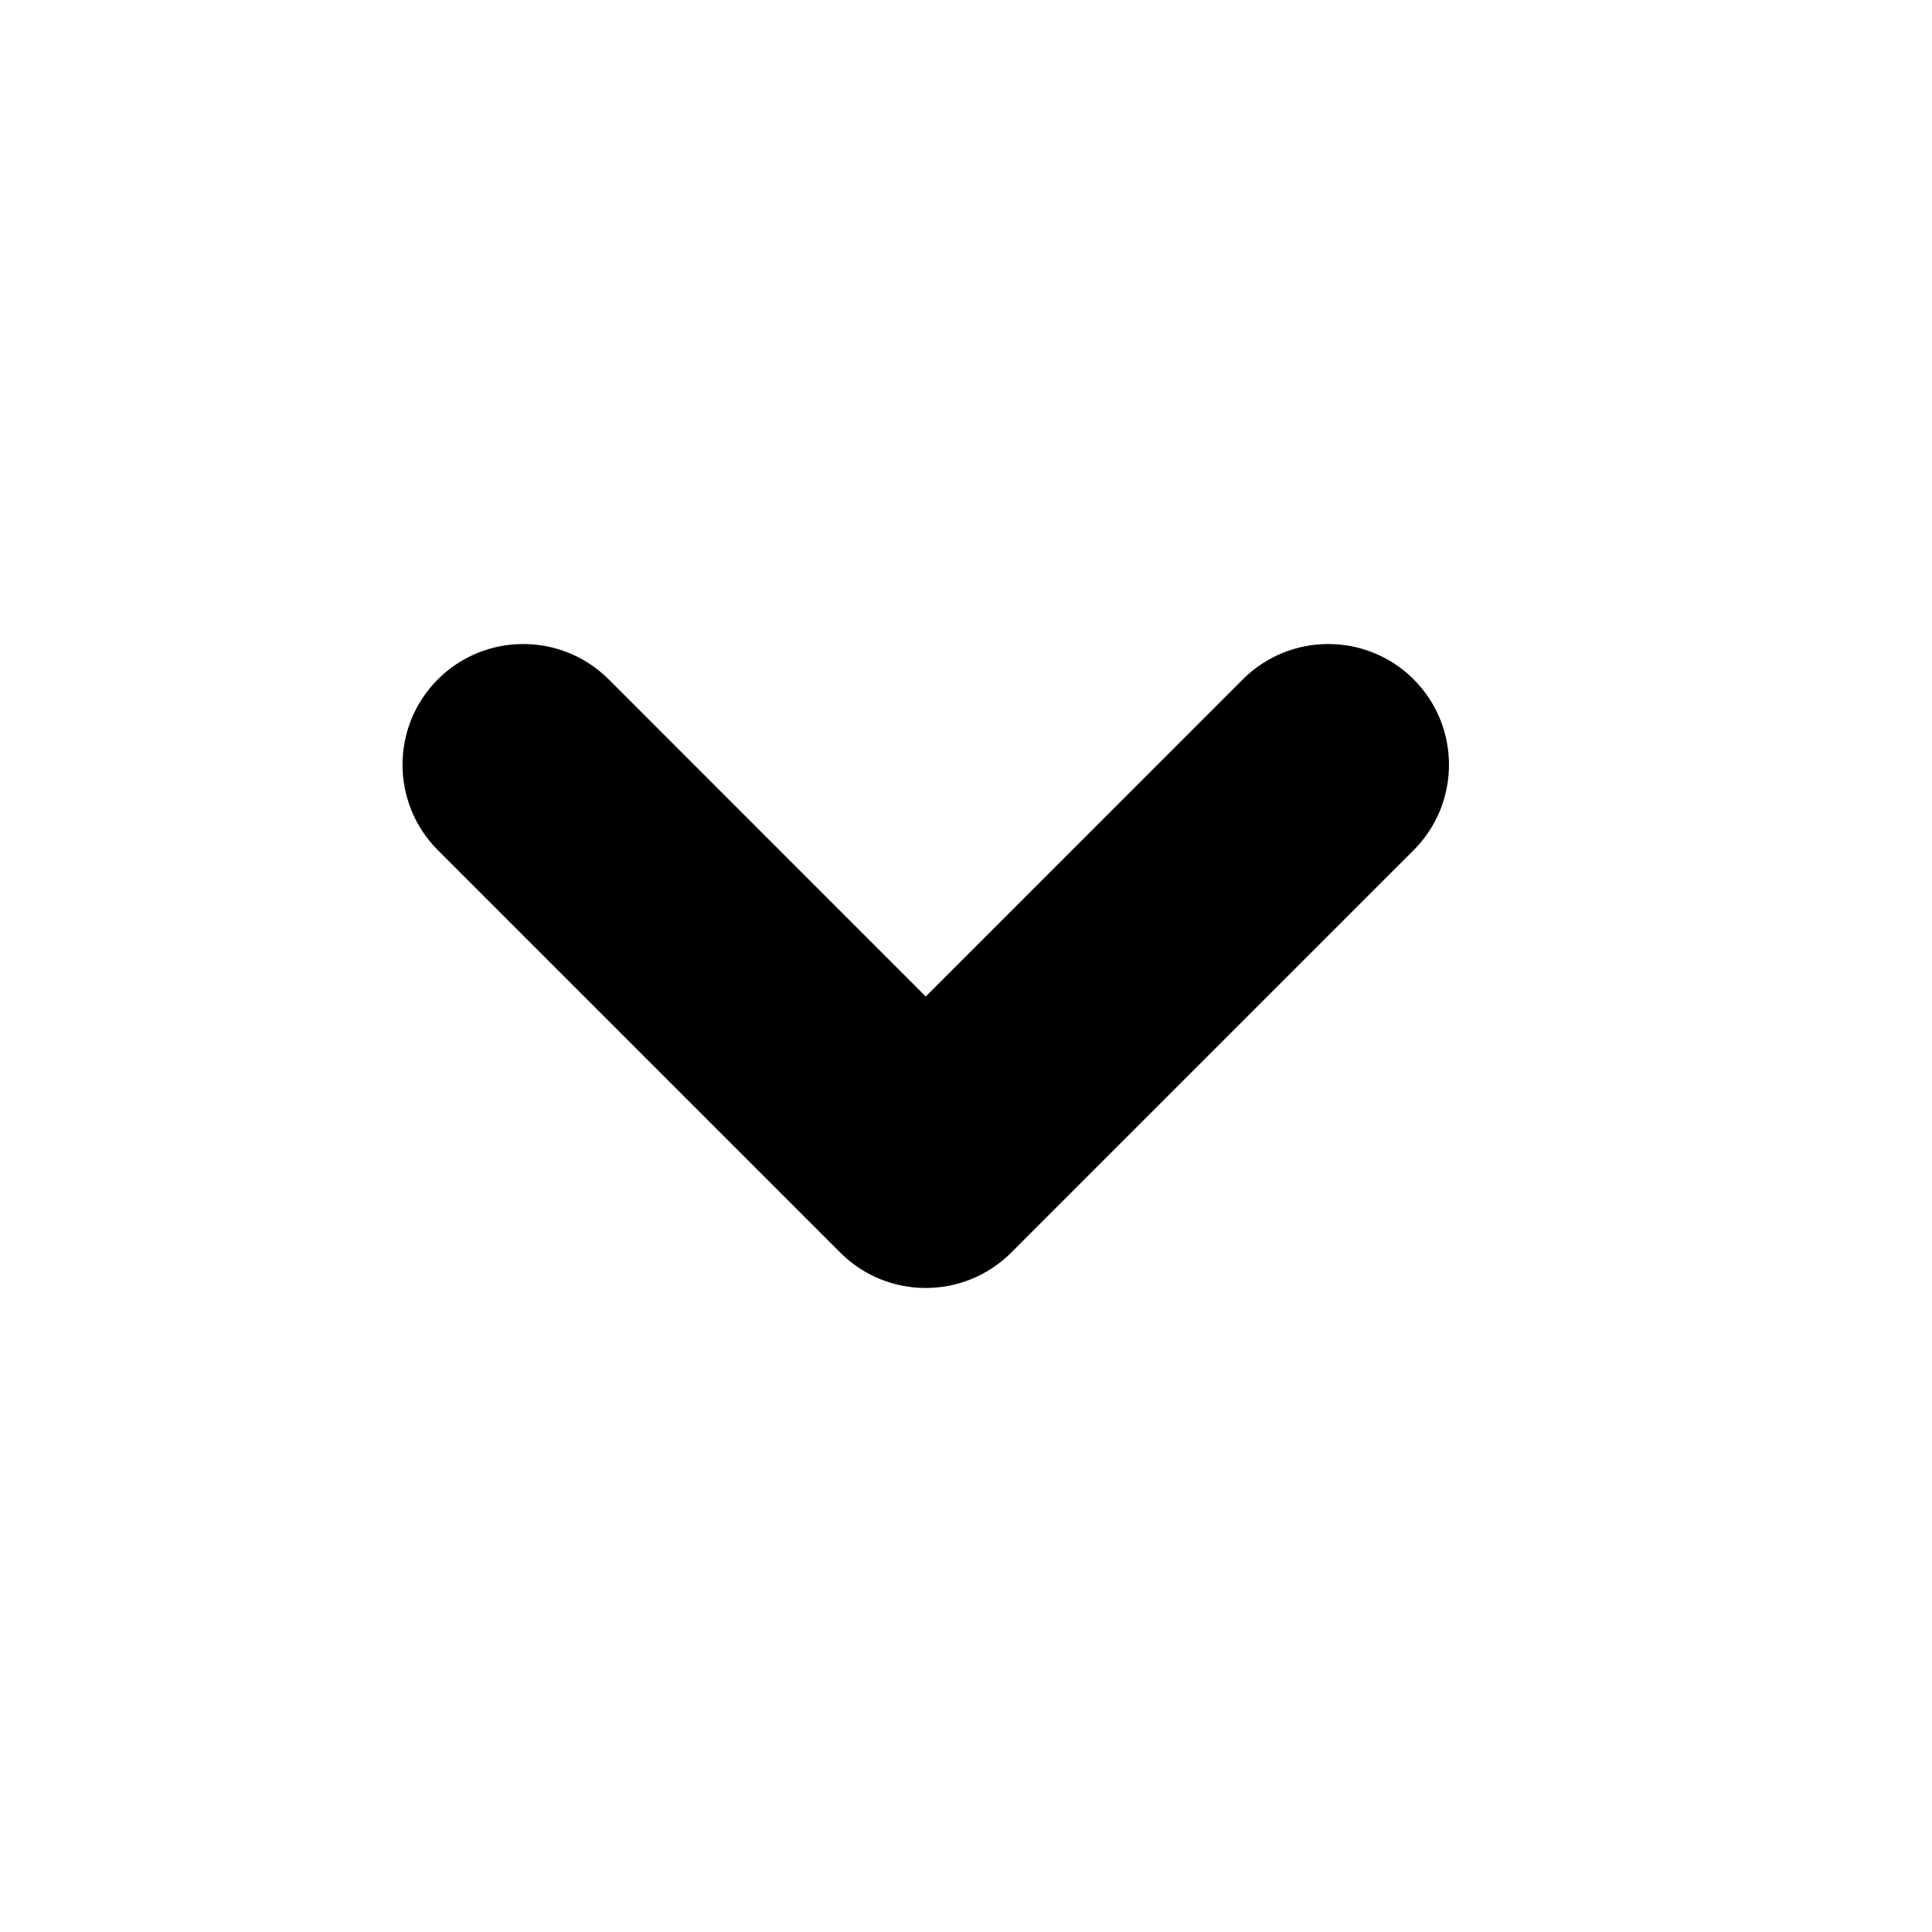
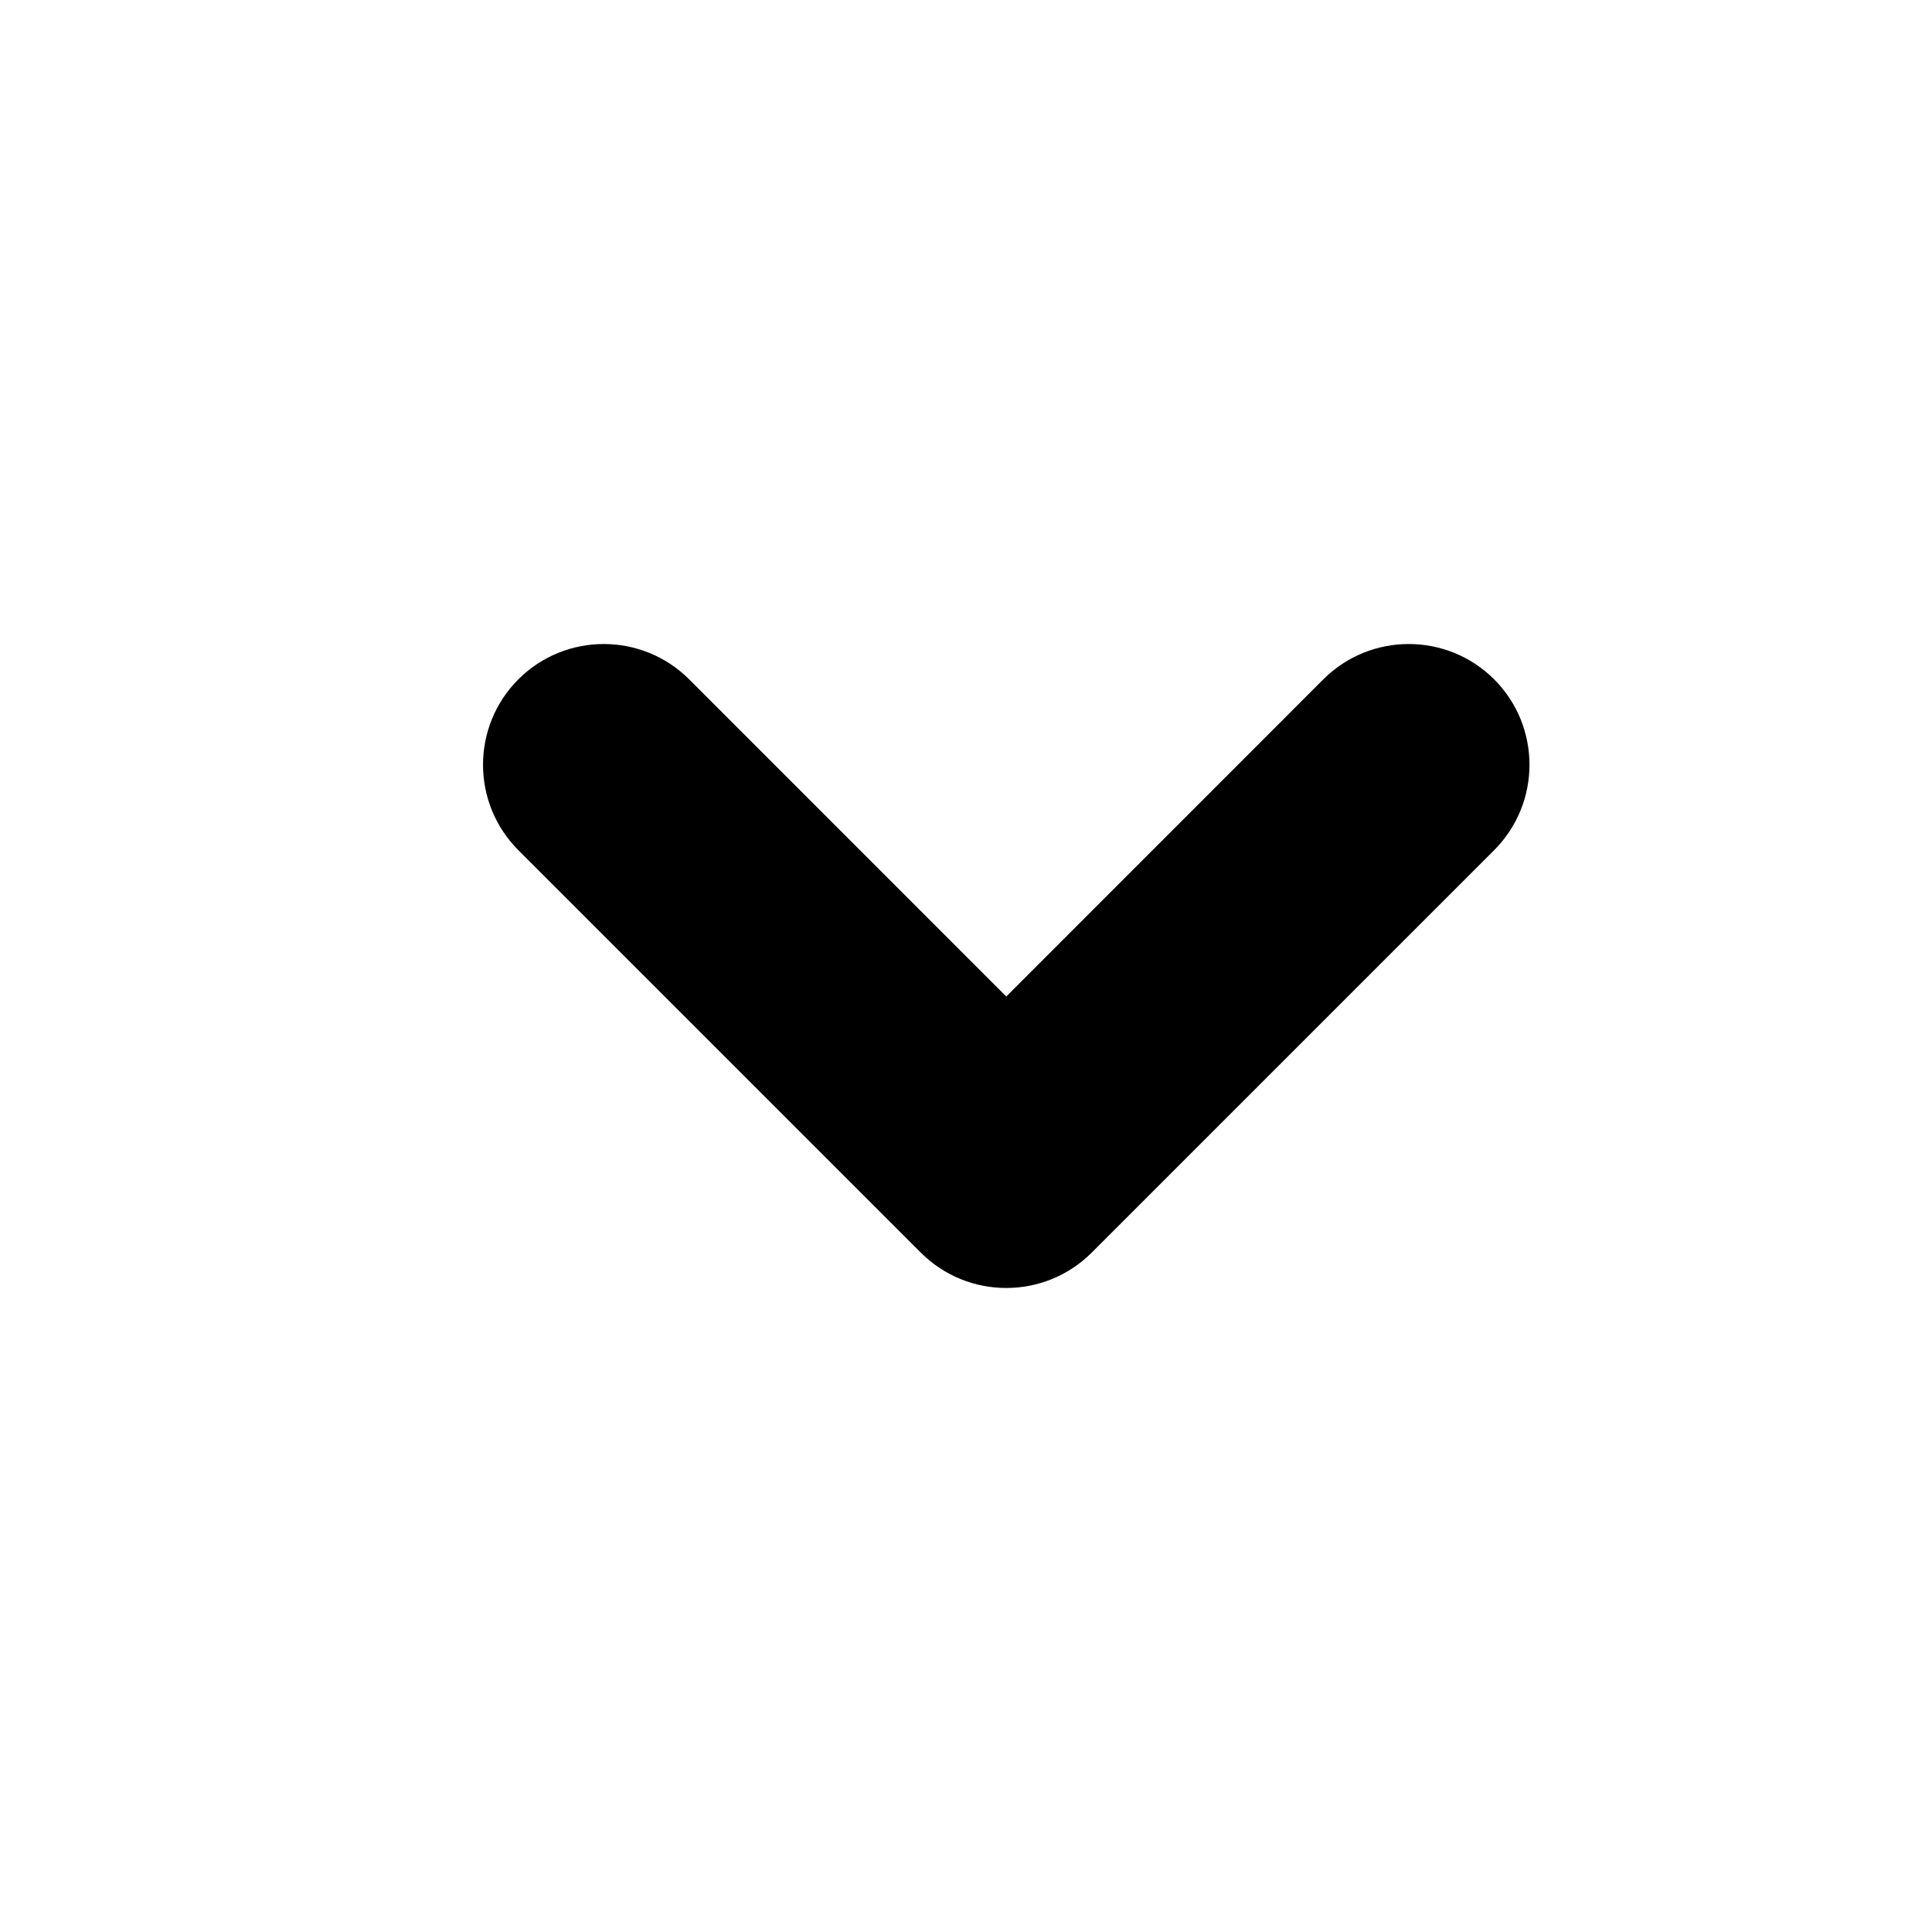
<svg xmlns="http://www.w3.org/2000/svg" width="24" height="24" viewBox="0 0 24 24" fill="none">
-   <path fill-rule="evenodd" clip-rule="evenodd" d="M5.439 8.439C6.025 7.854 6.975 7.854 7.561 8.439L11.5 12.379L15.439 8.439C16.025 7.854 16.975 7.854 17.561 8.439C18.146 9.025 18.146 9.975 17.561 10.561L12.561 15.561C11.975 16.146 11.025 16.146 10.439 15.561L5.439 10.561C4.854 9.975 4.854 9.025 5.439 8.439Z" fill="black" />
+   <path fill-rule="evenodd" clip-rule="evenodd" d="M6.439 8.439C7.025 7.854 7.975 7.854 8.561 8.439L12.5 12.379L16.439 8.439C17.025 7.854 17.975 7.854 18.561 8.439C19.146 9.025 19.146 9.975 18.561 10.561L13.561 15.561C12.975 16.146 12.025 16.146 11.439 15.561L6.439 10.561C5.854 9.975 5.854 9.025 6.439 8.439Z" fill="black" />
</svg>
